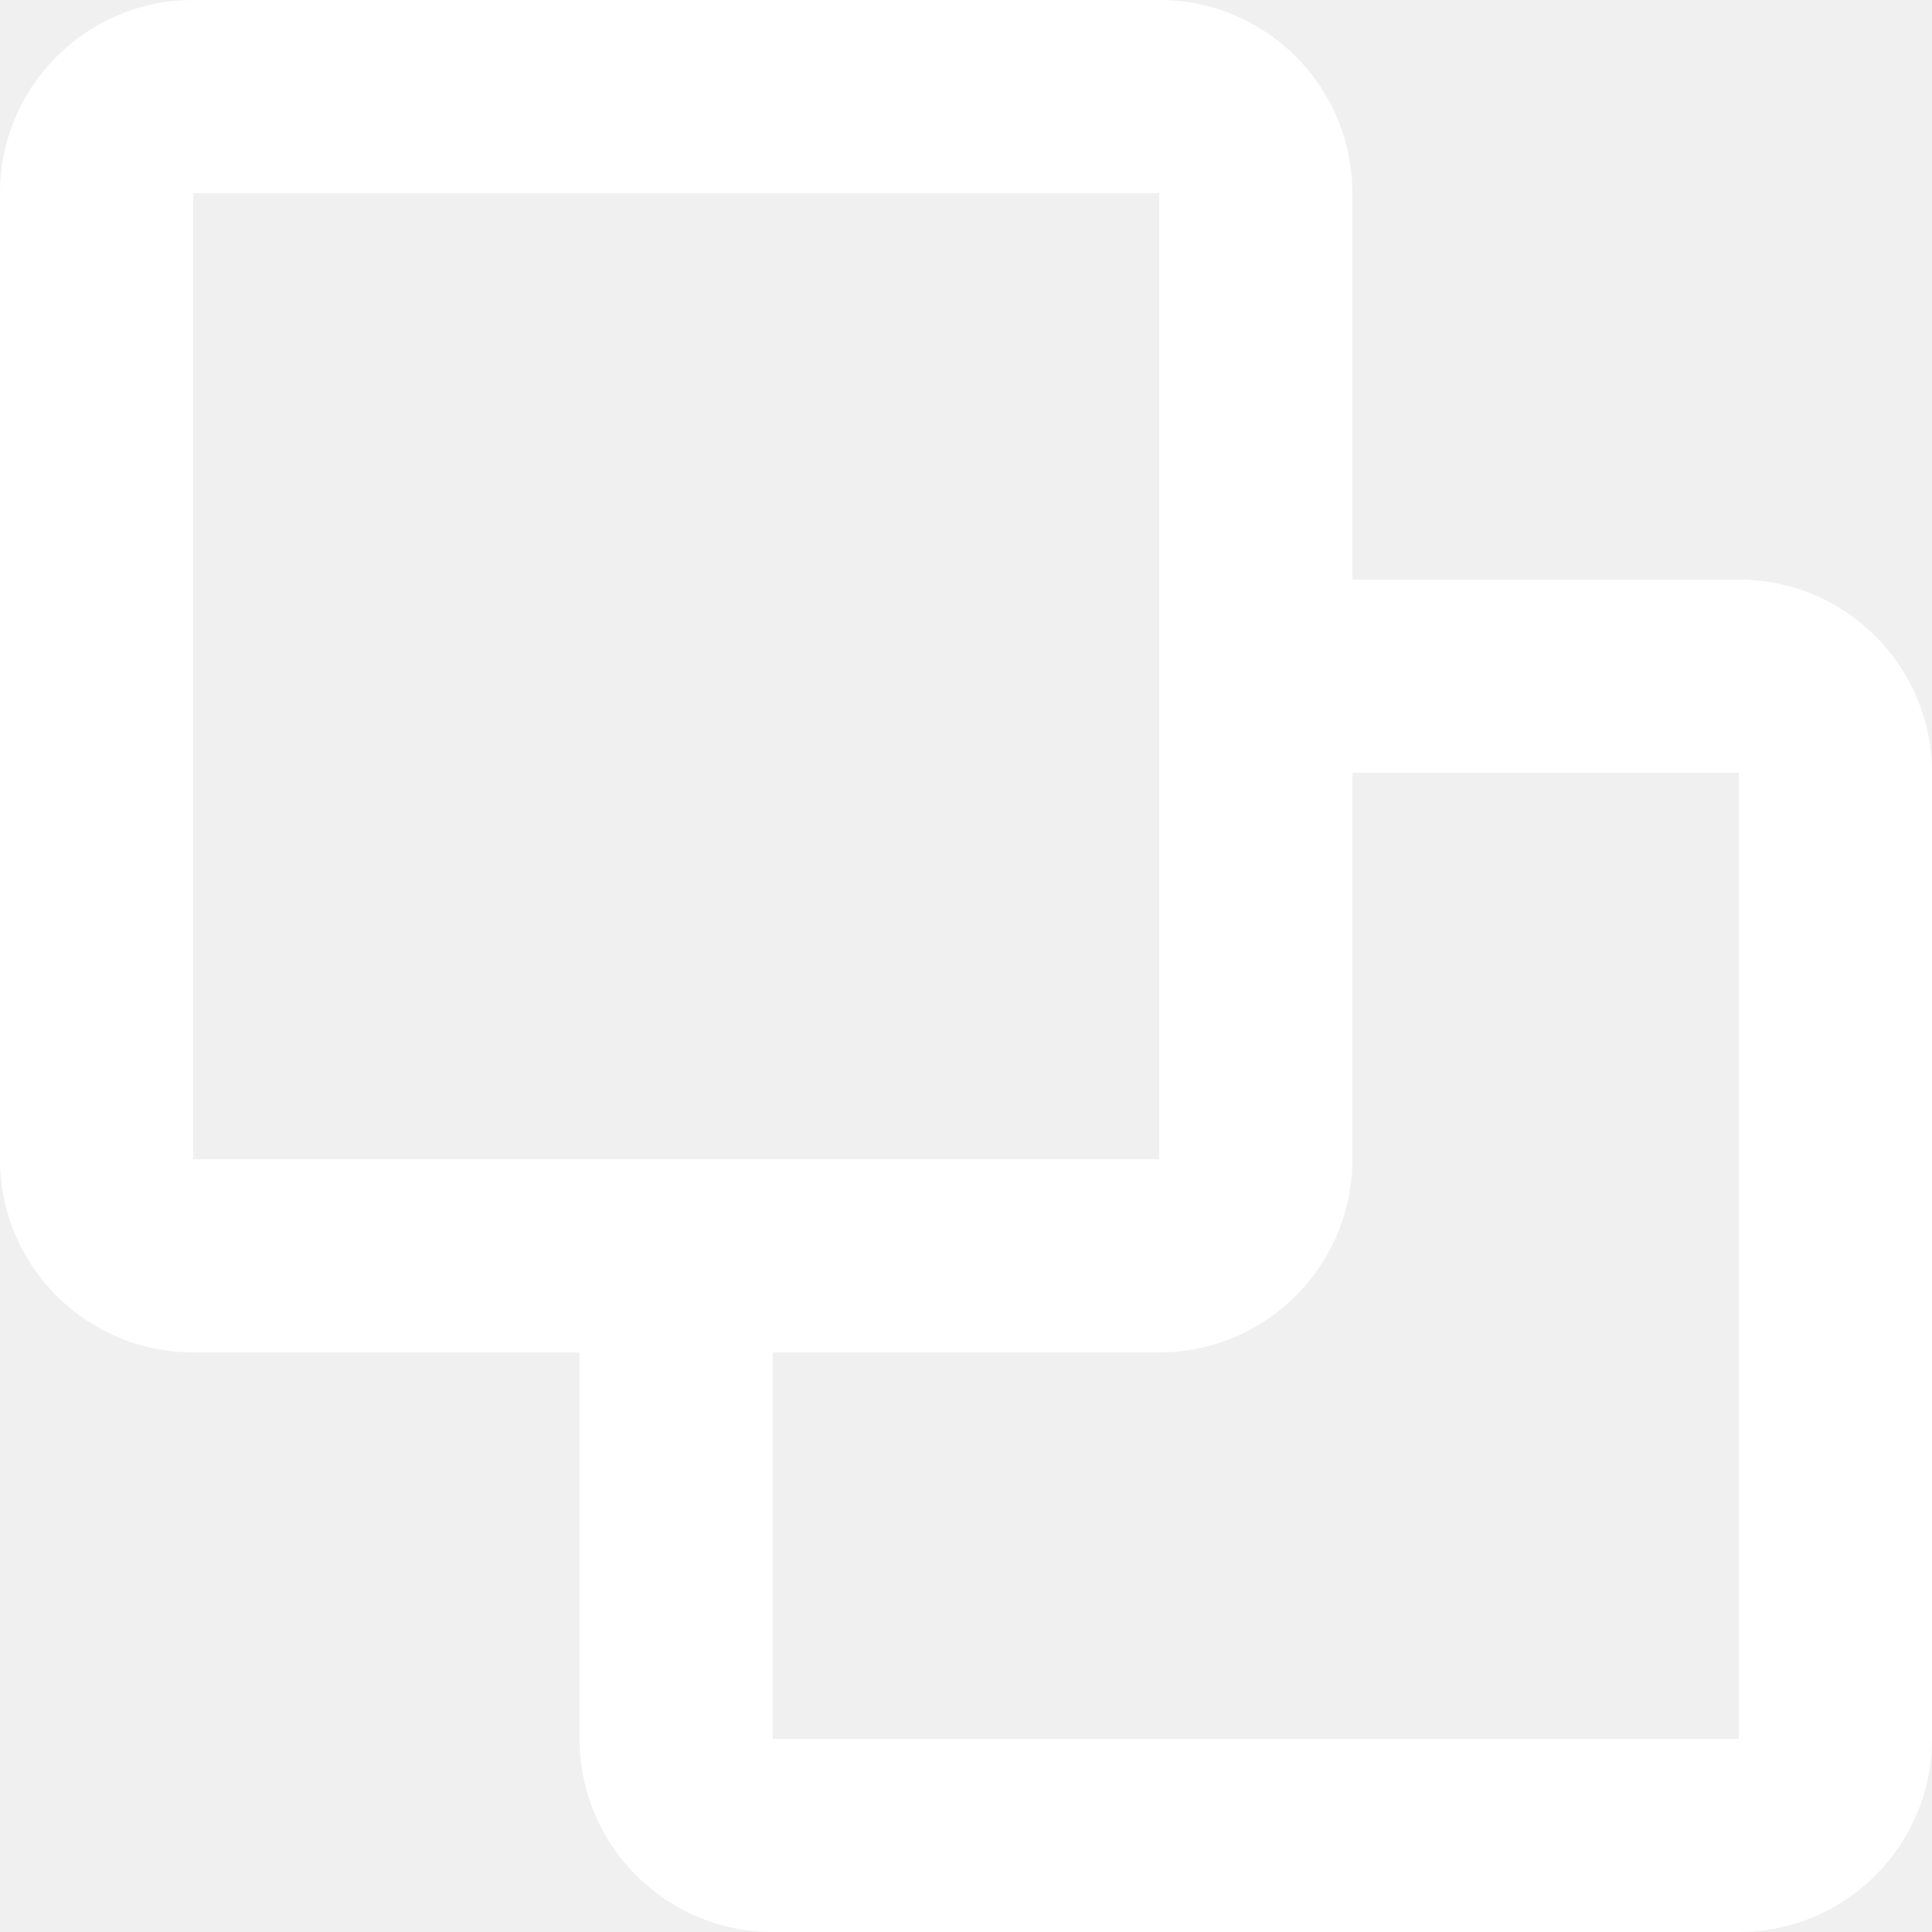
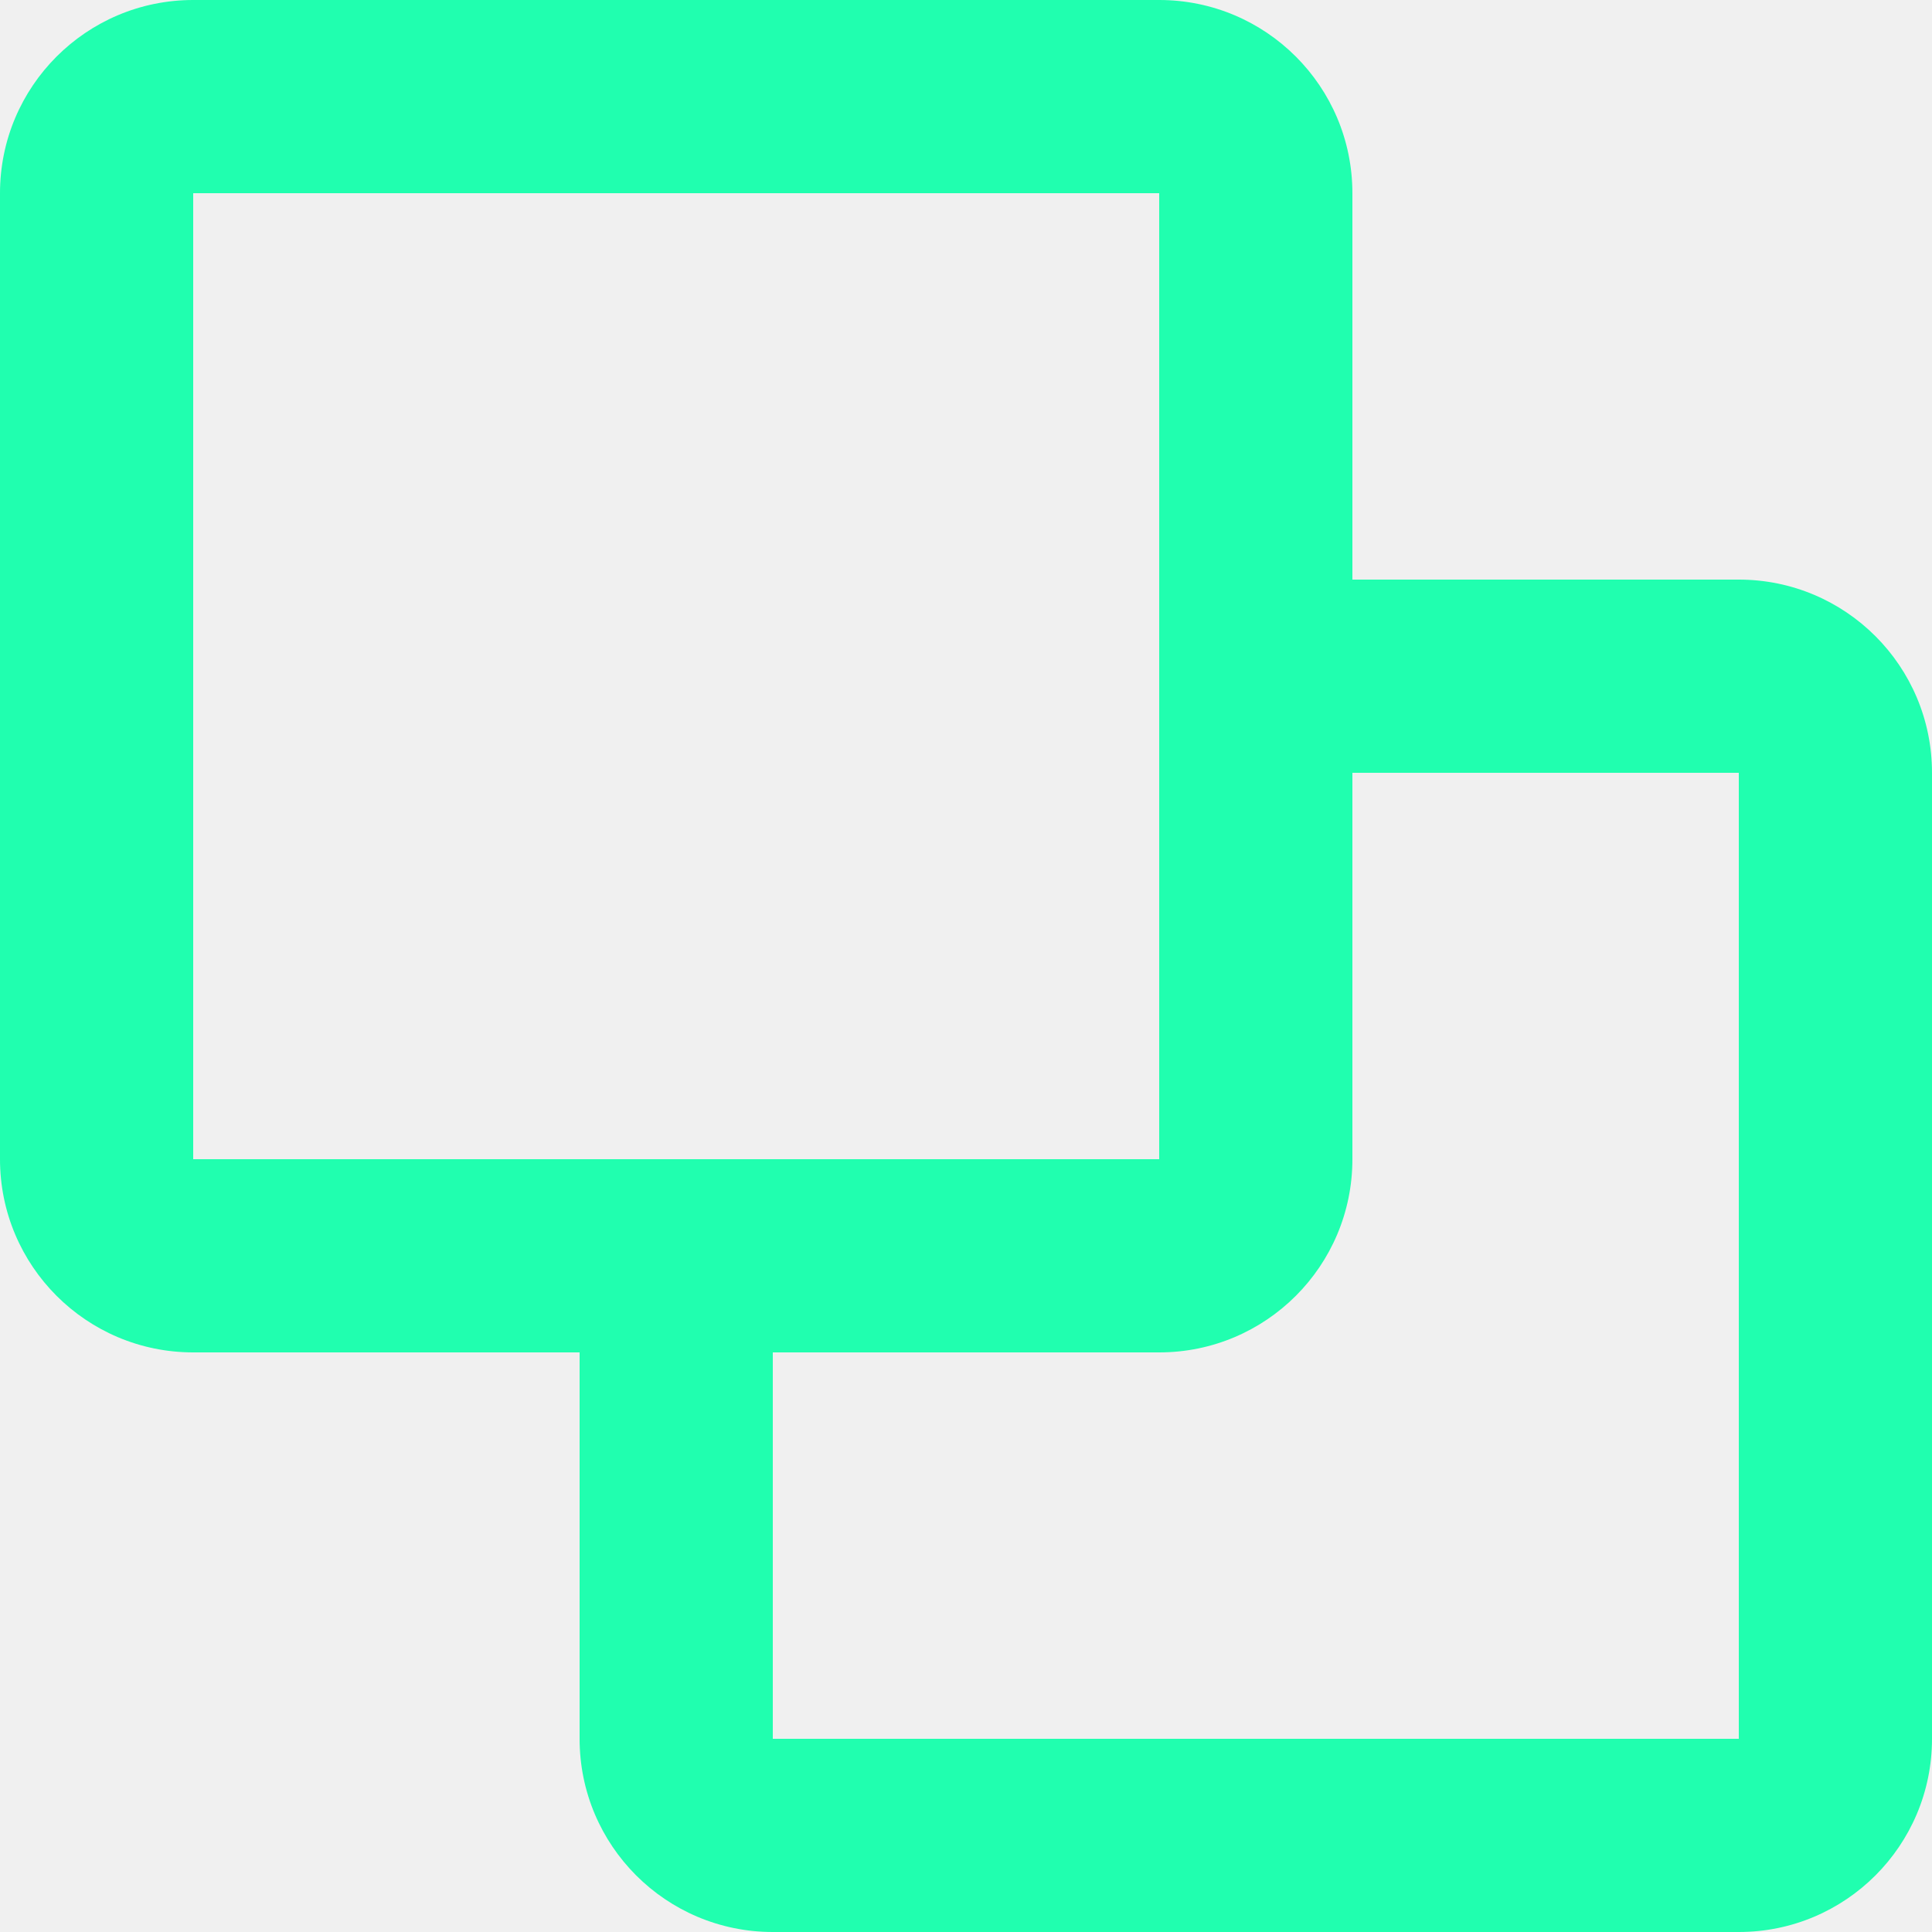
<svg xmlns="http://www.w3.org/2000/svg" width="20" height="20" viewBox="0 0 20 20" fill="none">
-   <path d="M0 2C0 0.895 0.895 0 2 0H12C13.105 0 14 0.895 14 2V6H18C19.105 6 20 6.895 20 8V18C20 19.105 19.105 20 18 20H8C6.895 20 6 19.105 6 18V14H2C0.895 14 0 13.105 0 12V2ZM8 14V18H18V8H14V12C14 13.105 13.105 14 12 14H8ZM12 12V2L2 2V12H12Z" fill="white" />
+   <path d="M0 2C0 0.895 0.895 0 2 0H12C13.105 0 14 0.895 14 2V6H18C19.105 6 20 6.895 20 8V18C20 19.105 19.105 20 18 20H8C6.895 20 6 19.105 6 18V14H2C0.895 14 0 13.105 0 12V2ZM8 14V18H18V8H14V12C14 13.105 13.105 14 12 14H8ZM12 12V2L2 2V12H12Z" fill="#20FFAF" />
</svg>
